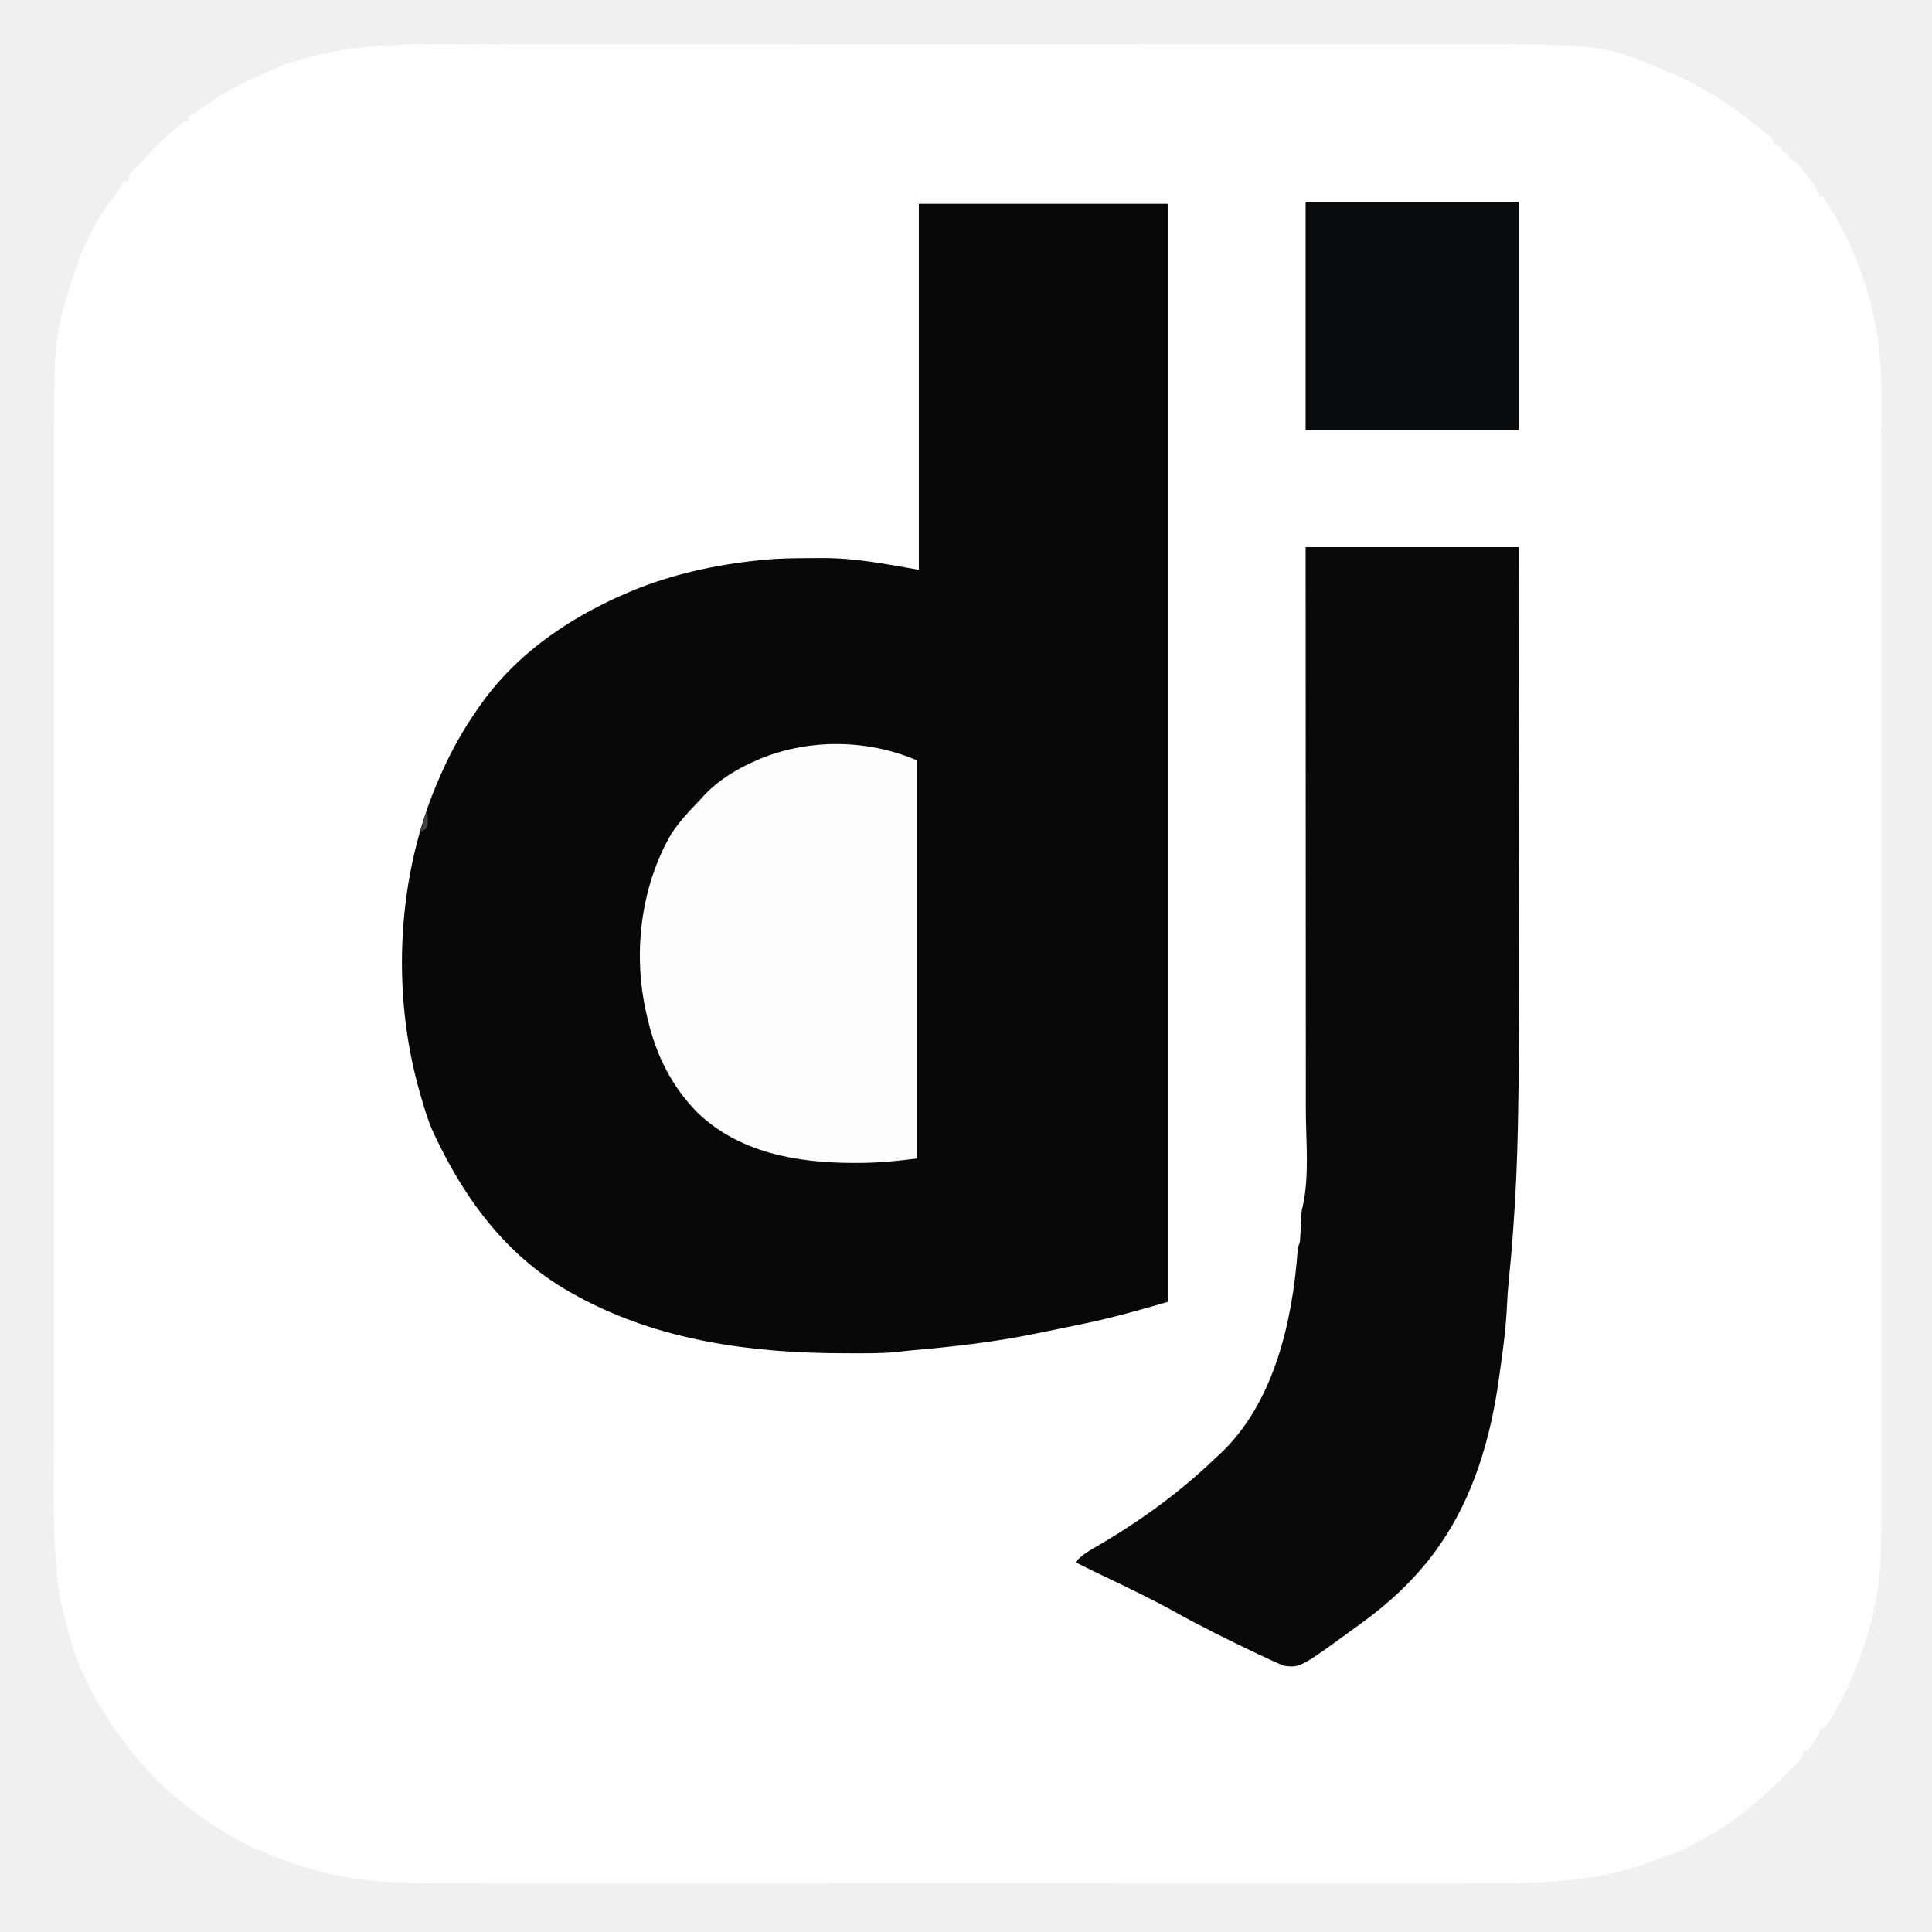
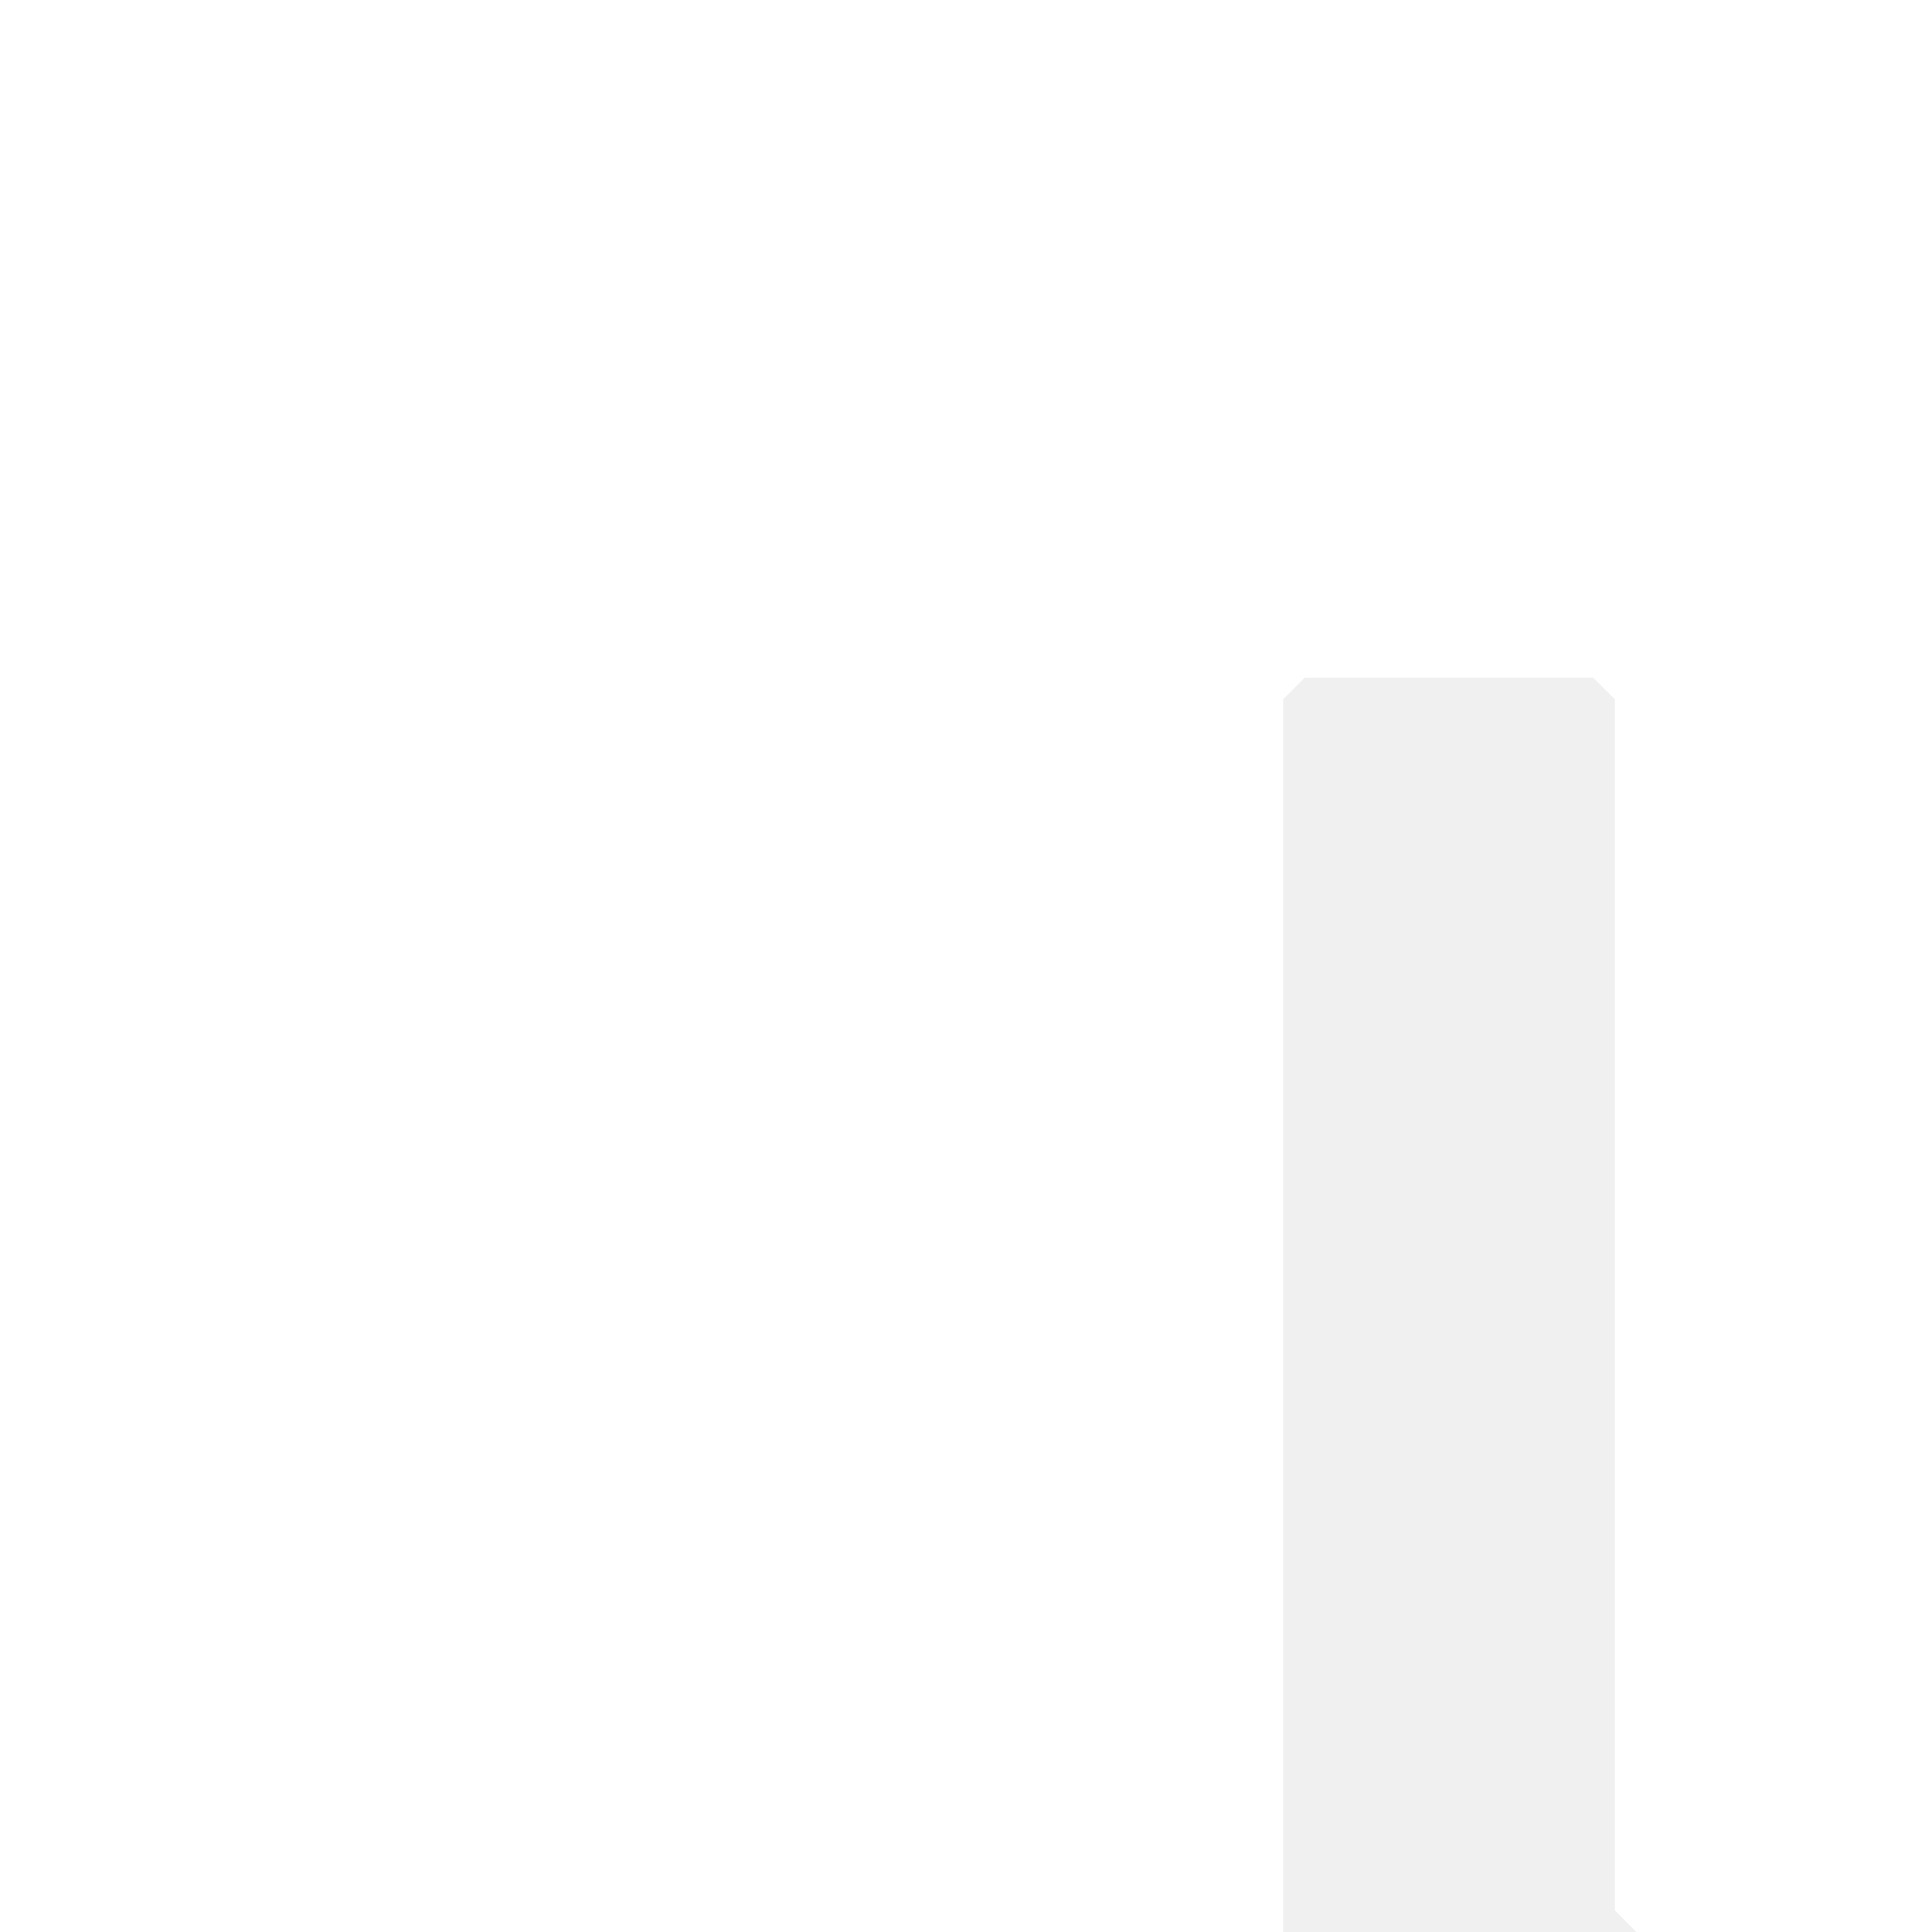
- <svg xmlns="http://www.w3.org/2000/svg" version="1.1" width="1024" height="1024">
-   <path d="M0 0 C7.42 0.013 14.84 0.002 22.261 -0.009 C36.793 -0.03 51.325 -0.028 65.857 -0.017 C78.574 -0.006 91.291 -0.004 104.008 -0.009 C104.855 -0.009 105.703 -0.009 106.576 -0.01 C110.017 -0.011 113.458 -0.012 116.899 -0.013 C149.098 -0.026 181.297 -0.015 213.496 0.007 C242.033 0.026 270.57 0.024 299.107 0.005 C331.255 -0.016 363.402 -0.025 395.55 -0.012 C398.984 -0.011 402.418 -0.01 405.851 -0.009 C407.119 -0.008 407.119 -0.008 408.413 -0.008 C421.116 -0.003 433.818 -0.008 446.521 -0.019 C460.979 -0.03 475.437 -0.027 489.896 -0.005 C497.259 0.005 504.623 0.01 511.987 -0.004 C590.247 -0.141 590.247 -0.141 624.796 14.527 C625.935 15 625.935 15 627.096 15.484 C642.869 22.26 656.353 30.929 669.796 41.527 C670.342 41.955 670.888 42.384 671.451 42.825 C673.01 44.051 674.559 45.289 676.108 46.527 C677.012 47.249 677.915 47.97 678.846 48.714 C679.49 49.312 680.133 49.91 680.796 50.527 C680.796 51.187 680.796 51.847 680.796 52.527 C682.116 53.187 683.436 53.847 684.796 54.527 C684.796 55.187 684.796 55.847 684.796 56.527 C686.116 57.187 687.436 57.847 688.796 58.527 C688.796 59.187 688.796 59.847 688.796 60.527 C689.61 60.809 689.61 60.809 690.44 61.097 C693.925 63.212 696.02 66.198 698.483 69.402 C698.981 70.027 699.48 70.652 699.993 71.296 C702.393 74.377 704.029 76.635 704.796 80.527 C705.456 80.527 706.116 80.527 706.796 80.527 C720.941 100.712 730.548 125.61 734.983 149.652 C735.15 150.526 735.318 151.401 735.49 152.302 C738.61 170.29 737.941 188.929 737.923 207.114 C737.924 209.65 737.925 212.186 737.927 214.723 C737.931 220.203 737.931 225.683 737.928 231.164 C737.925 239.313 737.926 247.463 737.93 255.613 C737.935 270.174 737.934 284.735 737.931 299.296 C737.929 312.039 737.928 324.782 737.929 337.524 C737.93 338.795 737.93 338.795 737.93 340.091 C737.93 343.53 737.93 346.969 737.931 350.408 C737.934 382.631 737.931 414.854 737.926 447.078 C737.921 475.673 737.921 504.268 737.926 532.863 C737.931 565.031 737.934 597.198 737.93 629.366 C737.93 632.798 737.93 636.231 737.929 639.663 C737.929 640.508 737.929 641.353 737.929 642.224 C737.928 654.955 737.929 667.687 737.932 680.419 C737.935 694.902 737.934 709.385 737.929 723.869 C737.926 731.963 737.926 740.058 737.929 748.152 C737.932 754.211 737.929 760.269 737.924 766.328 C737.923 768.768 737.924 771.207 737.926 773.647 C737.936 784.504 737.908 795.342 737.353 806.187 C737.315 806.938 737.277 807.689 737.237 808.462 C736.859 814.92 735.85 821.151 734.483 827.464 C734.182 828.973 734.182 828.973 733.876 830.513 C732.381 837.72 730.254 844.594 727.796 851.527 C727.399 852.666 727.002 853.806 726.593 854.98 C721.798 867.789 715.673 881.286 707.796 892.527 C707.136 892.527 706.476 892.527 705.796 892.527 C705.569 893.207 705.342 893.888 705.108 894.589 C703.483 898.226 701.468 901.555 698.796 904.527 C698.136 904.527 697.476 904.527 696.796 904.527 C696.734 905.084 696.672 905.64 696.608 906.214 C695.482 909.42 693.186 911.212 690.796 913.527 C689.631 914.699 688.468 915.873 687.307 917.05 C674.197 930.275 661.143 941.38 644.796 950.527 C643.924 951.041 643.053 951.555 642.155 952.085 C635.06 956.174 627.65 959.067 619.949 961.768 C617.795 962.527 615.651 963.311 613.507 964.097 C597.893 969.697 582.24 972.469 565.709 973.62 C564.487 973.706 563.266 973.791 562.007 973.879 C549.686 974.684 537.403 974.807 525.06 974.781 C522.605 974.783 520.15 974.786 517.695 974.79 C512.416 974.797 507.138 974.797 501.86 974.792 C494.011 974.784 486.161 974.788 478.312 974.794 C464.283 974.805 450.254 974.804 436.225 974.798 C423.948 974.793 411.671 974.792 399.394 974.794 C398.168 974.795 398.168 974.795 396.917 974.795 C393.597 974.795 390.277 974.796 386.957 974.797 C355.88 974.803 324.803 974.797 293.726 974.786 C266.177 974.777 238.628 974.778 211.079 974.787 C180.053 974.798 149.028 974.802 118.003 974.796 C114.69 974.796 111.376 974.795 108.063 974.794 C107.248 974.794 106.432 974.794 105.591 974.794 C93.328 974.792 81.064 974.794 68.801 974.799 C54.844 974.805 40.886 974.804 26.929 974.793 C19.138 974.787 11.348 974.786 3.557 974.794 C-2.289 974.799 -8.136 974.793 -13.982 974.784 C-16.325 974.782 -18.668 974.783 -21.01 974.788 C-33.222 974.811 -45.355 974.518 -57.539 973.655 C-58.626 973.58 -59.712 973.506 -60.832 973.428 C-77.103 972.159 -92.942 968.244 -108.204 962.527 C-108.941 962.256 -109.677 961.985 -110.435 961.705 C-119.037 958.529 -127.36 955.323 -135.204 950.527 C-136.121 950.016 -137.037 949.506 -137.982 948.98 C-145.544 944.736 -152.391 939.879 -159.204 934.527 C-160.063 933.874 -160.921 933.222 -161.806 932.55 C-179.71 918.54 -193.269 901.7 -205.204 882.527 C-205.796 881.582 -206.388 880.637 -206.997 879.663 C-209.824 875.063 -212.179 870.546 -214.204 865.527 C-215.035 863.755 -215.869 861.984 -216.704 860.214 C-220.539 851.767 -222.652 842.951 -224.847 833.971 C-225.546 831.114 -226.274 828.318 -227.204 825.527 C-231.667 797.212 -230.64 768.195 -230.599 739.638 C-230.59 732.284 -230.598 724.93 -230.606 717.576 C-230.622 703.174 -230.62 688.772 -230.612 674.37 C-230.604 661.766 -230.602 649.162 -230.606 636.559 C-230.606 635.718 -230.606 634.878 -230.606 634.013 C-230.607 630.601 -230.608 627.19 -230.609 623.778 C-230.619 591.859 -230.61 559.94 -230.594 528.021 C-230.58 499.739 -230.581 471.457 -230.595 443.175 C-230.612 411.308 -230.618 379.441 -230.609 347.575 C-230.608 344.17 -230.607 340.765 -230.606 337.361 C-230.606 336.523 -230.605 335.685 -230.605 334.821 C-230.602 322.233 -230.606 309.644 -230.613 297.056 C-230.622 282.726 -230.62 268.395 -230.603 254.065 C-230.595 246.768 -230.592 239.471 -230.602 232.174 C-230.703 156.151 -230.703 156.151 -222.204 128.527 C-221.968 127.752 -221.731 126.977 -221.487 126.179 C-216.654 110.868 -209.718 93.789 -199.204 81.527 C-197.622 79.146 -196.094 76.738 -194.572 74.32 C-194.12 73.728 -193.669 73.136 -193.204 72.527 C-192.544 72.527 -191.884 72.527 -191.204 72.527 C-191.142 71.97 -191.081 71.413 -191.017 70.839 C-189.869 67.572 -187.671 65.941 -185.204 63.527 C-183.592 61.743 -181.987 59.951 -180.392 58.152 C-176.249 53.572 -171.96 49.455 -167.204 45.527 C-166.624 45.02 -166.044 44.513 -165.447 43.992 C-161.451 40.527 -161.451 40.527 -159.204 40.527 C-159.204 39.867 -159.204 39.207 -159.204 38.527 C-157.444 37.204 -155.618 35.969 -153.767 34.777 C-152.758 34.122 -151.748 33.467 -150.708 32.792 C-150.154 32.438 -149.599 32.083 -149.028 31.718 C-147.732 30.871 -146.45 30.002 -145.179 29.119 C-139.384 25.115 -133.386 21.958 -127.017 18.964 C-125.494 18.245 -125.494 18.245 -123.94 17.511 C-116.483 14.032 -109.096 10.901 -101.204 8.527 C-100.123 8.184 -99.041 7.841 -97.927 7.488 C-66.211 -1.535 -32.614 -0.061 0 0 Z " fill="#FEFEFE" transform="translate(259.2043,23.47333)" />
-   <path d="M0 0 C43.56 0 87.12 0 132 0 C132 192.06 132 384.12 132 582 C117.145 586.333 102.652 590.444 87.562 593.562 C85.736 593.945 83.909 594.327 82.083 594.71 C77.559 595.652 73.032 596.577 68.502 597.493 C66.175 597.965 63.848 598.442 61.522 598.92 C40.129 603.293 18.707 605.744 -3.034 607.64 C-6.005 607.91 -8.954 608.229 -11.914 608.59 C-20.211 609.425 -28.608 609.245 -36.938 609.25 C-38.356 609.251 -38.356 609.251 -39.803 609.252 C-88.407 609.197 -137.804 602.66 -181 579 C-181.62 578.664 -182.241 578.328 -182.88 577.982 C-216.943 559.312 -239.612 529.467 -256 495 C-256.329 494.317 -256.659 493.635 -256.998 492.931 C-259.82 486.872 -261.74 480.672 -263.562 474.25 C-263.853 473.255 -264.144 472.26 -264.443 471.234 C-279.872 417.665 -276.658 355.11 -254 304 C-253.695 303.305 -253.389 302.61 -253.075 301.894 C-247.738 289.844 -241.556 278.795 -234 268 C-233.613 267.437 -233.226 266.873 -232.827 266.292 C-216.72 243.076 -194 225.655 -169 213 C-168.361 212.675 -167.723 212.349 -167.065 212.014 C-162.774 209.853 -158.424 207.871 -154 206 C-153.33 205.716 -152.661 205.431 -151.971 205.138 C-130.797 196.334 -107.769 191.351 -85 189 C-84.127 188.906 -83.254 188.813 -82.355 188.717 C-74.229 187.936 -66.121 187.814 -57.965 187.815 C-55.701 187.813 -53.438 187.794 -51.174 187.775 C-33.681 187.703 -17.375 190.978 0 194 C0 129.98 0 65.96 0 0 Z " fill="#080809" transform="translate(487,108)" />
-   <path d="M0 0 C37.29 0 74.58 0 113 0 C113.022 34.599 113.041 69.197 113.051 103.796 C113.052 107.91 113.054 112.024 113.055 116.138 C113.055 117.366 113.055 117.366 113.056 118.619 C113.06 131.759 113.068 144.899 113.077 158.039 C113.087 171.59 113.092 185.141 113.094 198.693 C113.095 206.275 113.098 213.858 113.106 221.44 C113.132 249.224 113.138 277.003 112.556 304.781 C112.527 306.205 112.527 306.205 112.497 307.658 C112.12 325.459 111.368 343.242 110.062 361 C109.935 362.769 109.935 362.769 109.805 364.574 C109.219 372.519 108.543 380.452 107.698 388.375 C107.23 392.916 106.927 397.439 106.725 401.999 C106.243 412.431 105.011 422.683 103.526 433.015 C103.123 435.826 102.735 438.638 102.348 441.451 C98.048 472.206 88.97 503.281 71 529 C70.319 529.978 69.639 530.957 68.938 531.965 C58.16 546.693 44.746 559.311 30 570 C29.34 570.483 28.681 570.966 28.001 571.463 C-2.692 593.84 -2.692 593.84 -11 593 C-14.74 591.661 -18.292 589.961 -21.875 588.25 C-22.929 587.756 -23.984 587.261 -25.07 586.752 C-40.079 579.668 -54.93 572.315 -69.438 564.25 C-82.259 557.123 -95.503 550.861 -108.73 544.532 C-113.178 542.402 -117.6 540.228 -122 538 C-118.338 533.761 -113.79 531.38 -109 528.625 C-87.117 515.752 -66.287 500.636 -48 483 C-47.203 482.278 -46.407 481.556 -45.586 480.812 C-16.751 453.913 -6.993 410.546 -4.234 372.919 C-4 371 -4 371 -3 368 C-2.795 365.184 -2.628 362.381 -2.5 359.562 C-2.431 358.043 -2.358 356.523 -2.281 355.004 C-2.251 354.332 -2.221 353.66 -2.189 352.967 C-2 351 -2 351 -1.523 349.36 C2.094 333.031 0.139 314.719 0.116 298.065 C0.112 294.053 0.113 290.042 0.114 286.031 C0.114 279.103 0.111 272.175 0.106 265.247 C0.098 255.231 0.095 245.214 0.094 235.198 C0.092 218.942 0.085 202.686 0.075 186.43 C0.066 170.651 0.059 154.872 0.055 139.093 C0.055 137.631 0.055 137.631 0.054 136.139 C0.053 131.249 0.052 126.358 0.05 121.467 C0.04 80.978 0.022 40.489 0 0 Z " fill="#09090A" transform="translate(692,290)" />
-   <path d="M0 0 C0 69.63 0 139.26 0 211 C-10.911 212.455 -21.002 213.403 -31.875 213.375 C-32.631 213.375 -33.387 213.375 -34.166 213.374 C-63.926 213.292 -94.331 207.907 -116.48 186.548 C-129.986 172.795 -138.31 156.094 -142.625 137.438 C-142.842 136.531 -143.058 135.624 -143.281 134.689 C-150.735 102.966 -146.625 67.256 -130.188 38.938 C-125.811 32.299 -120.532 26.671 -115 21 C-114.344 20.27 -113.688 19.541 -113.012 18.789 C-105.514 10.665 -95.137 4.304 -85 0 C-84.267 -0.324 -83.533 -0.647 -82.777 -0.98 C-56.472 -11.592 -25.963 -11.127 0 0 Z " fill="#FDFDFD" transform="translate(486,403)" />
-   <path d="M0 0 C37.29 0 74.58 0 113 0 C113 39.93 113 79.86 113 121 C75.71 121 38.42 121 0 121 C0 81.07 0 41.14 0 0 Z " fill="#0A0B0C" transform="translate(692,107)" />
-   <path d="M0 0 C0.959 3.837 1.152 5.352 0 9 C-0.99 9.66 -1.98 10.32 -3 11 C-2.01 7.37 -1.02 3.74 0 0 Z " fill="#434444" transform="translate(226,430)" />
+ <svg xmlns="http://www.w3.org/2000/svg" id="Capa_1" data-name="Capa 1" viewBox="0 0 211.37 211.37">
+   <defs>
+     <style>
+       .cls-1 {
+         fill: #fff;
+       }
+     </style>
+   </defs>
+   <polygon class="cls-1" points="211.37 0 211.37 211.37 179.03 211.37 176.67 209 176.67 76.5 174.3 74.14 142.75 74.14 140.39 76.5 140.39 211.37 0 211.37 0 0 211.37 0" />
</svg>
